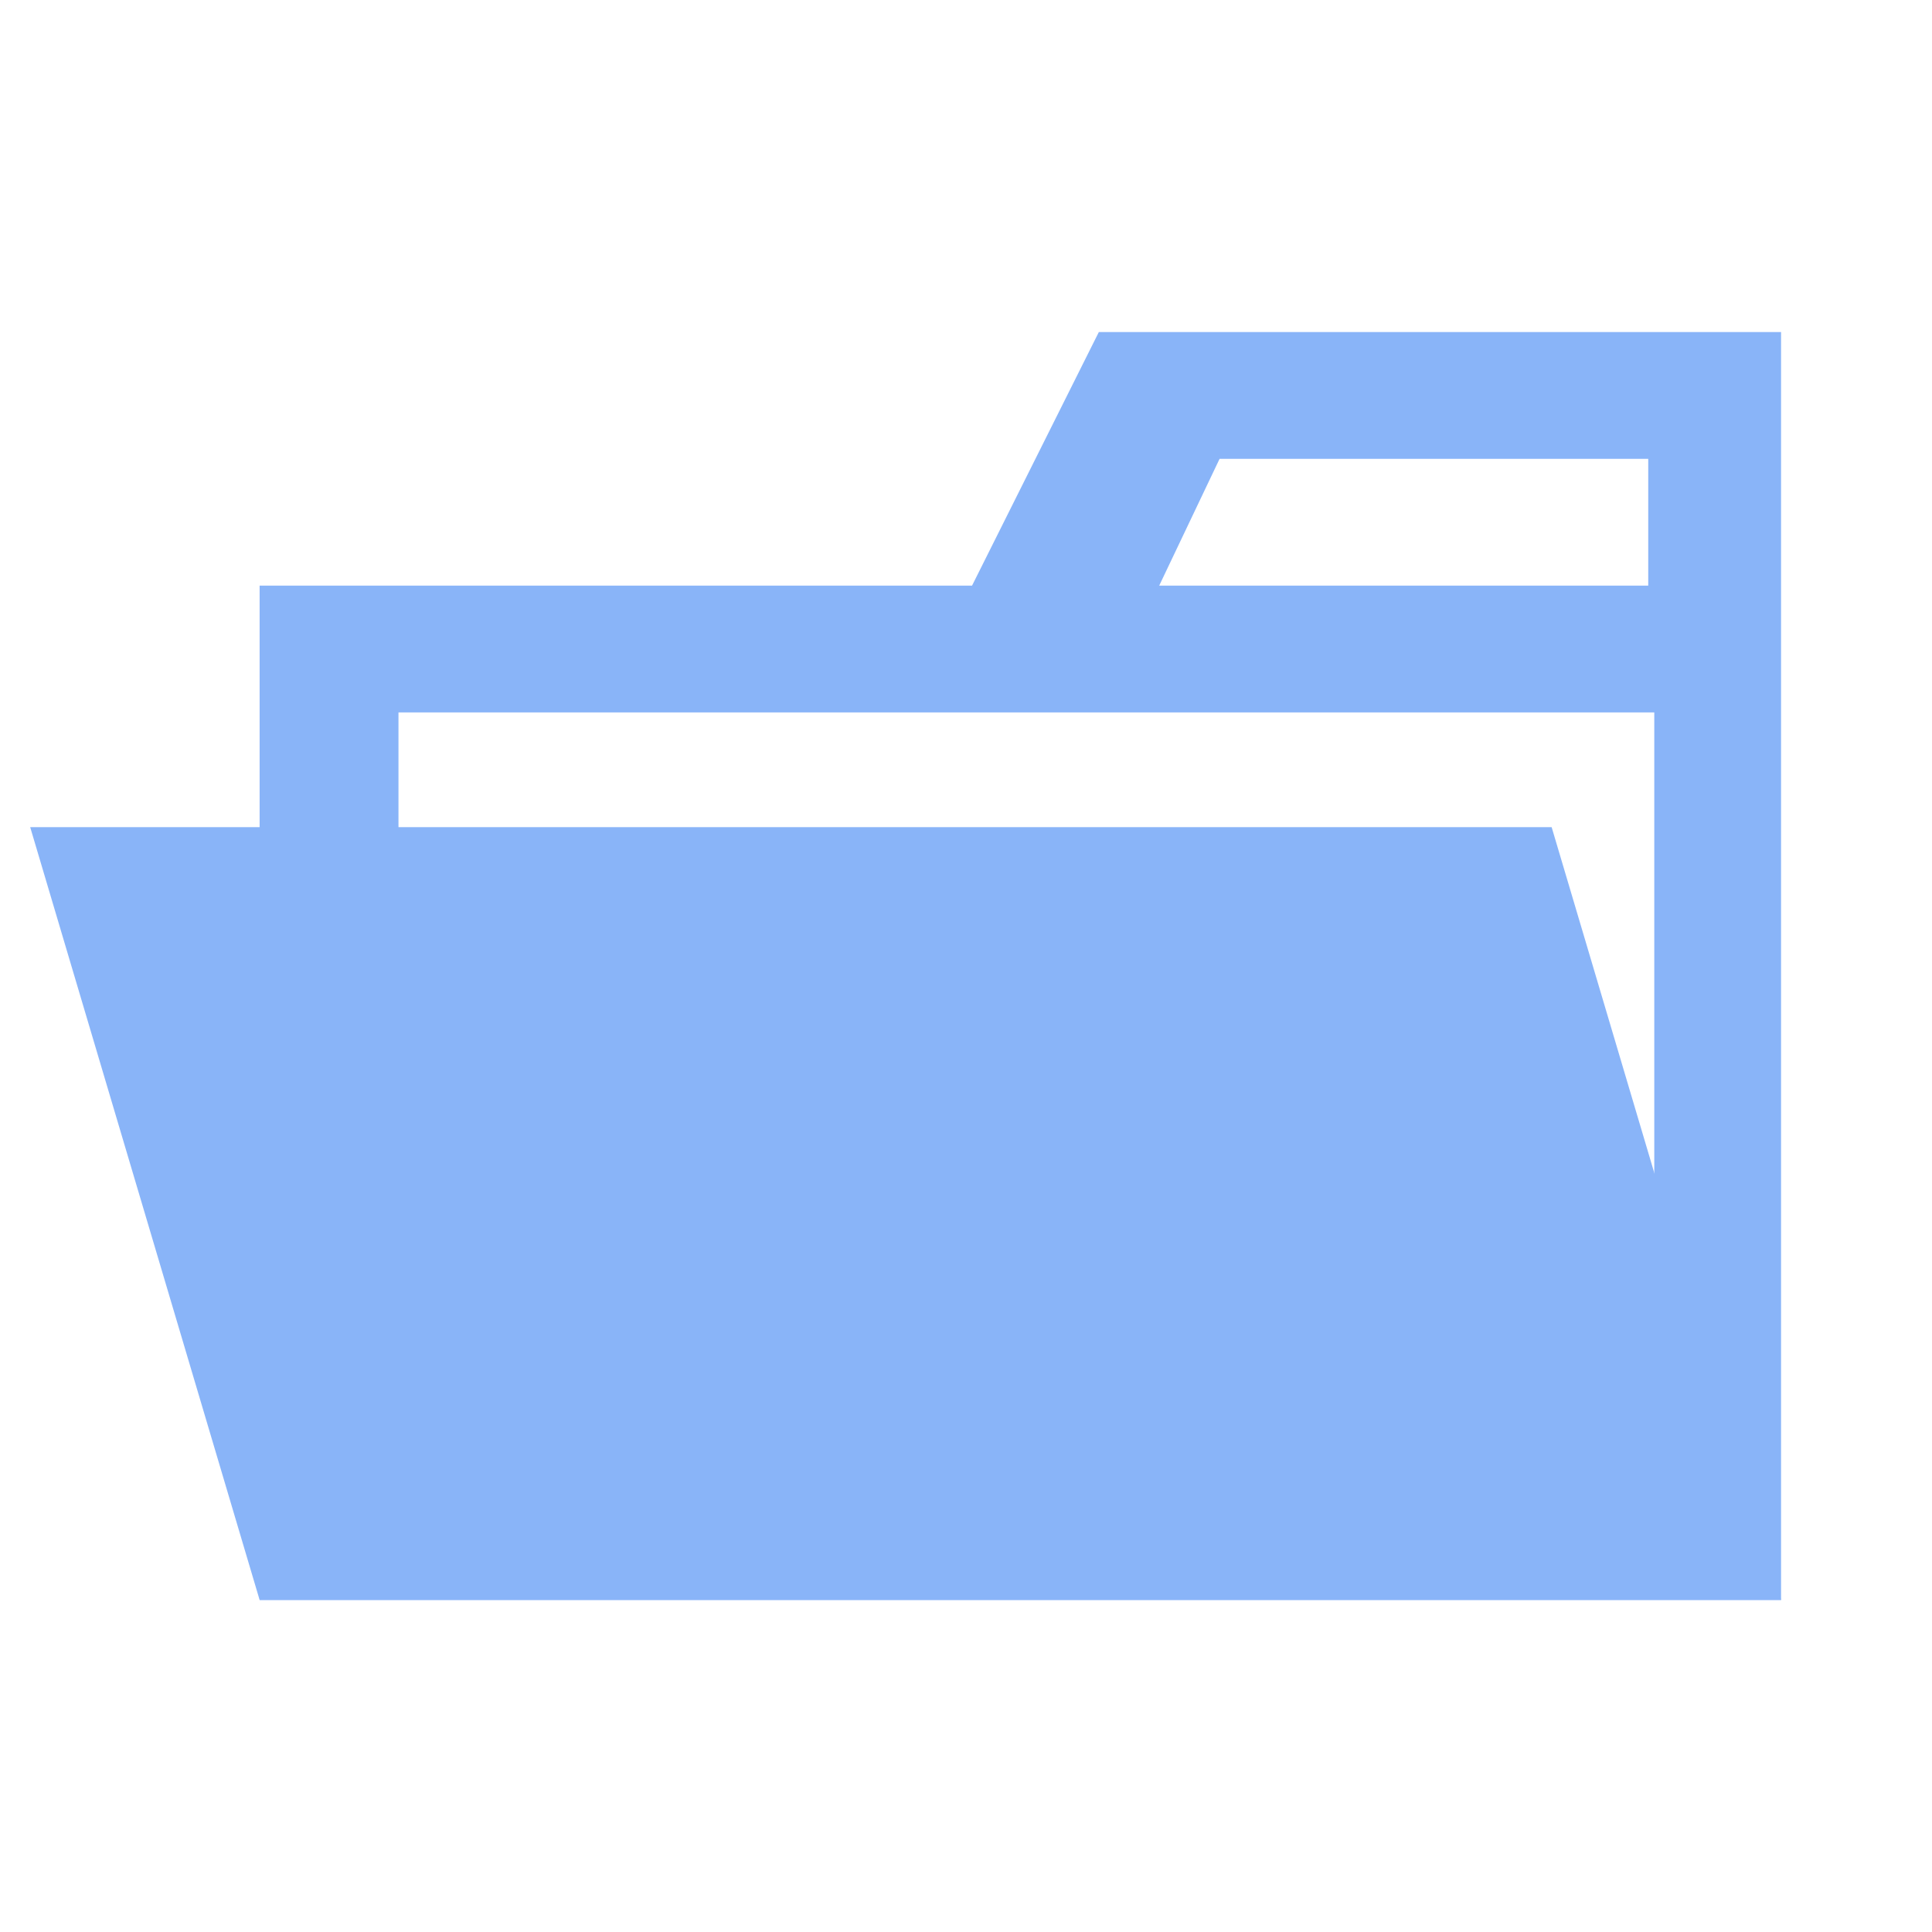
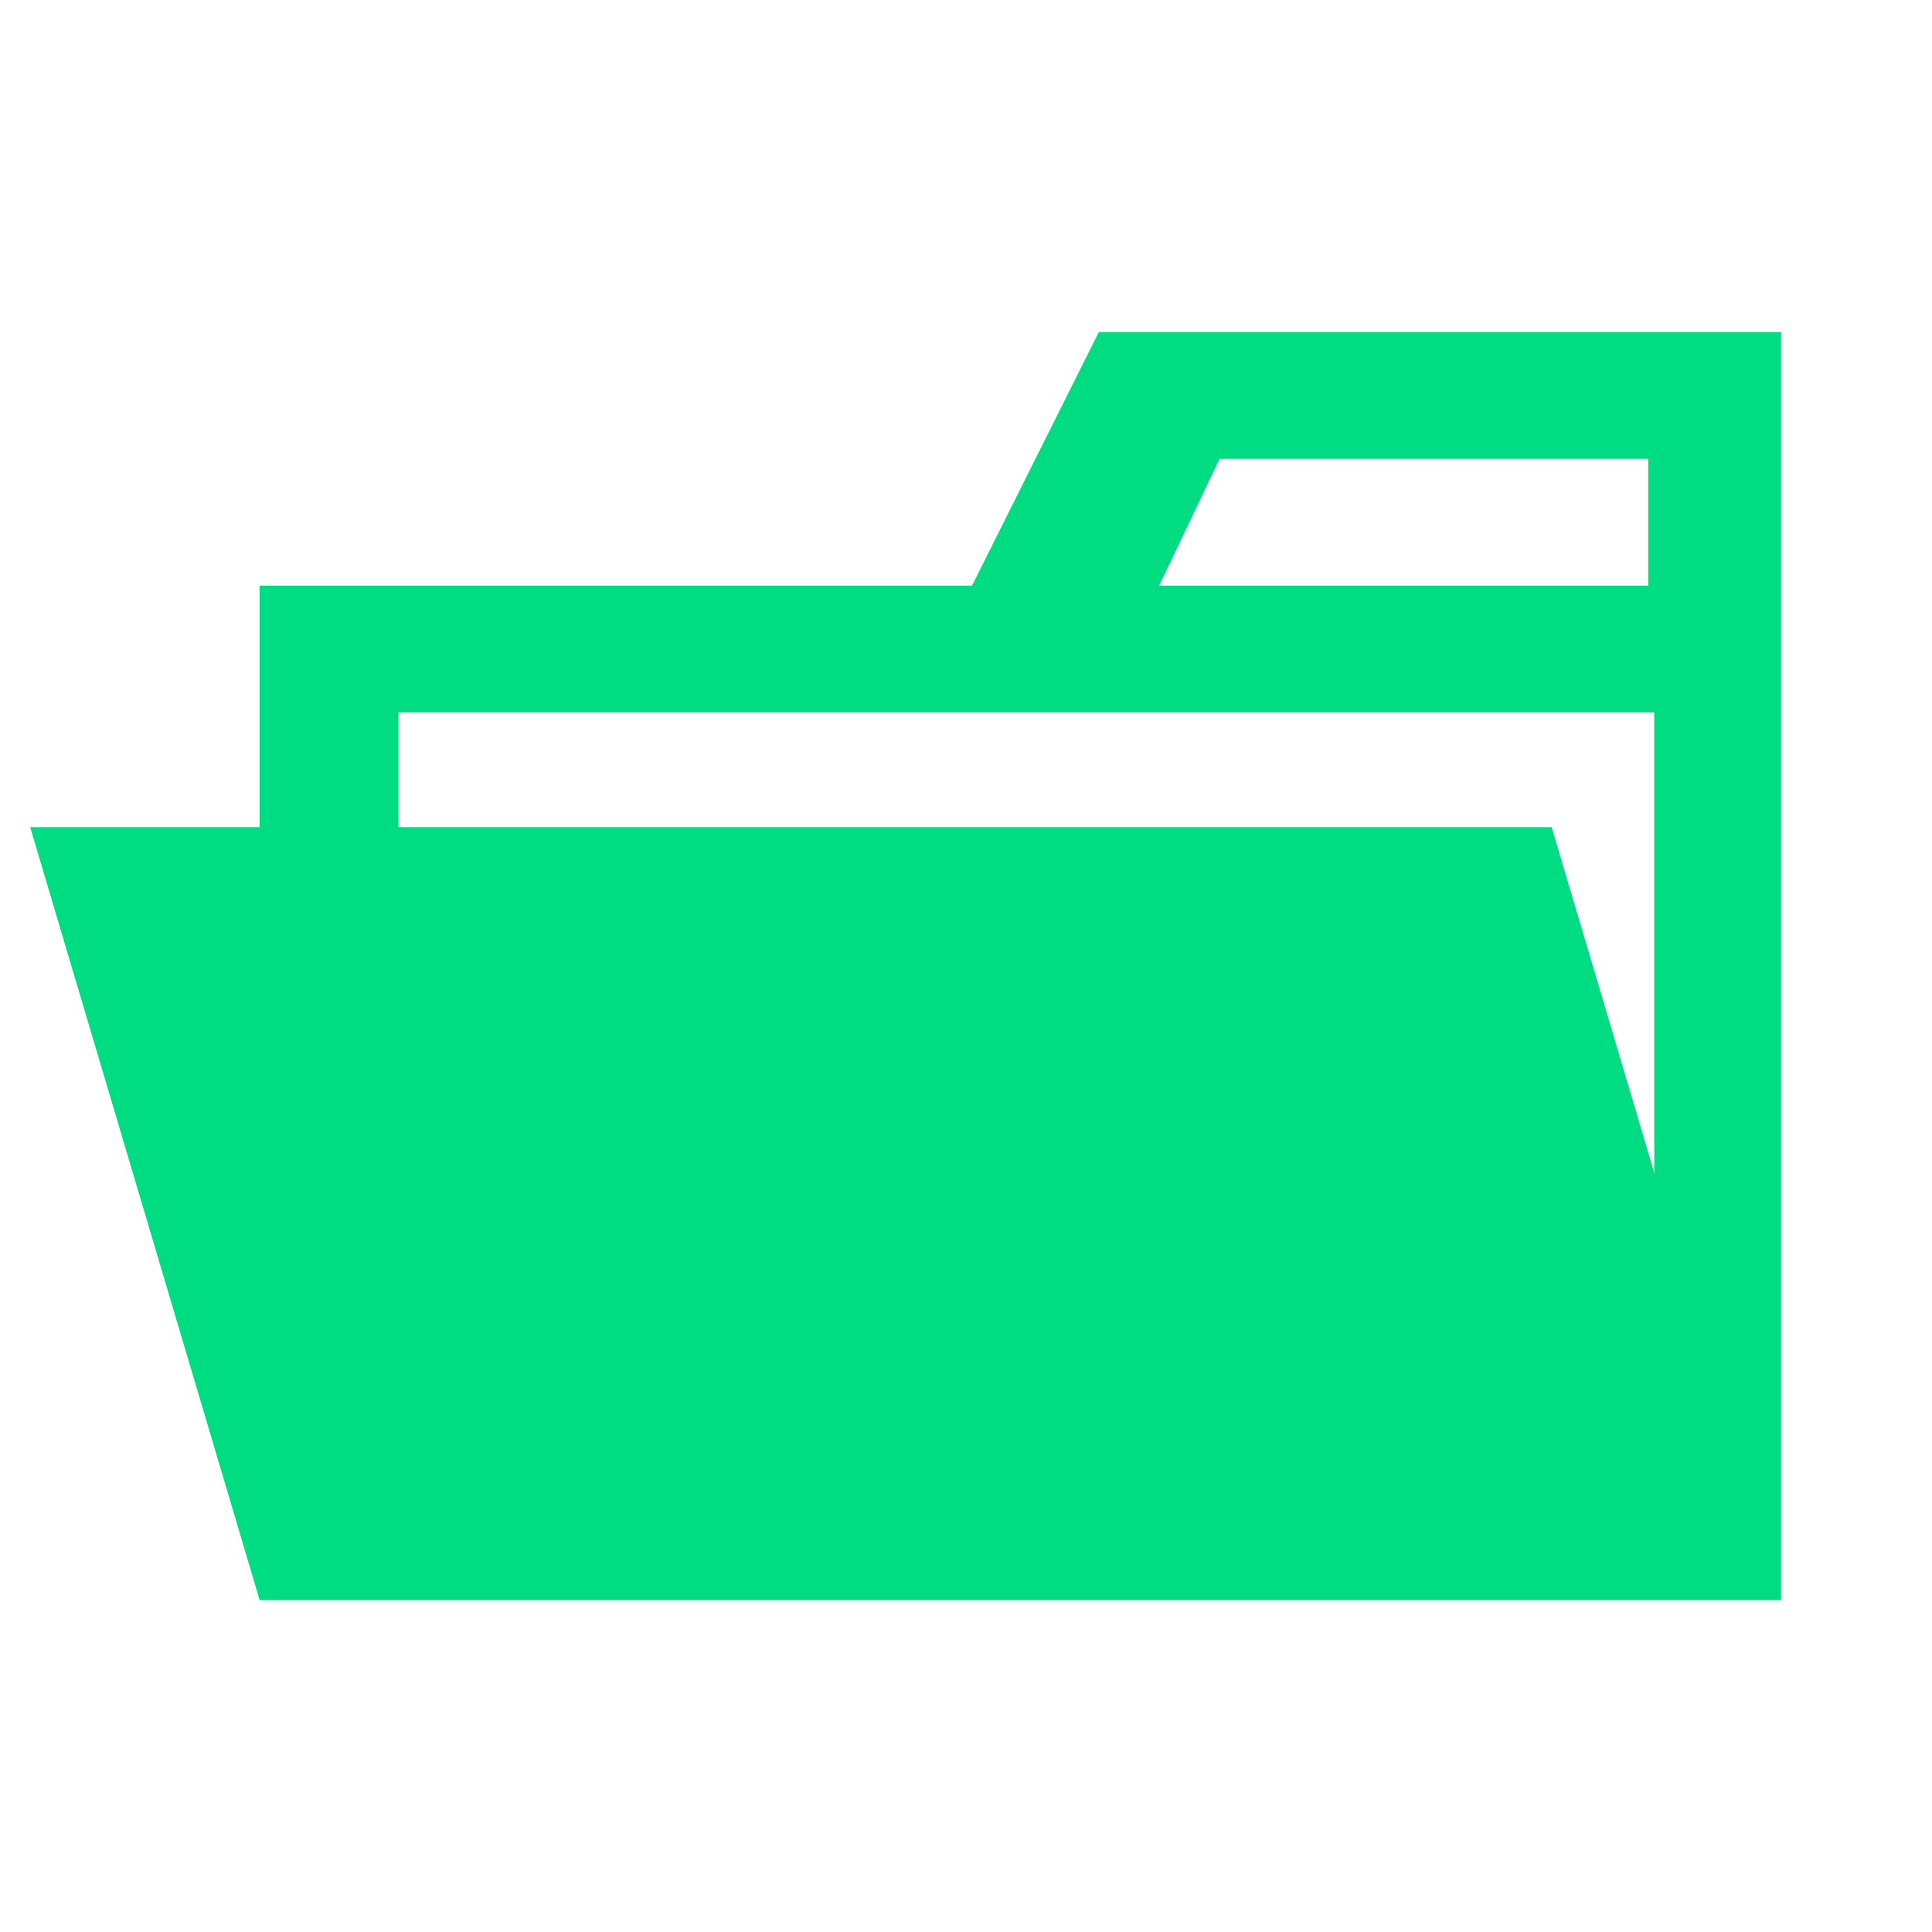
<svg xmlns="http://www.w3.org/2000/svg" viewBox="0 0 32 32">
-   <path d="M27.4,5.5H18.2L16.1,9.7H4.3V26.5H29.5V5.5Zm0,18.7H6.6V11.8H27.4Zm0-14.5H19.2l1-2.1h7.1V9.7Z" style="fill:#89B4F8" />
-   <polygon points="25.7 13.7 0.5 13.7 4.3 26.5 29.5 26.5 25.7 13.7" style="fill:#89B4F8" />
+   <path d="M27.4,5.5H18.2L16.1,9.7H4.3V26.5H29.5V5.5Zm0,18.7H6.6V11.8H27.4Zm0-14.5H19.2l1-2.1h7.1V9.7Z" style="fill:#00DC82" />
+   <polygon points="25.7 13.7 0.5 13.7 4.3 26.5 29.5 26.5 25.7 13.7" style="fill:#00DC82" />
</svg>
